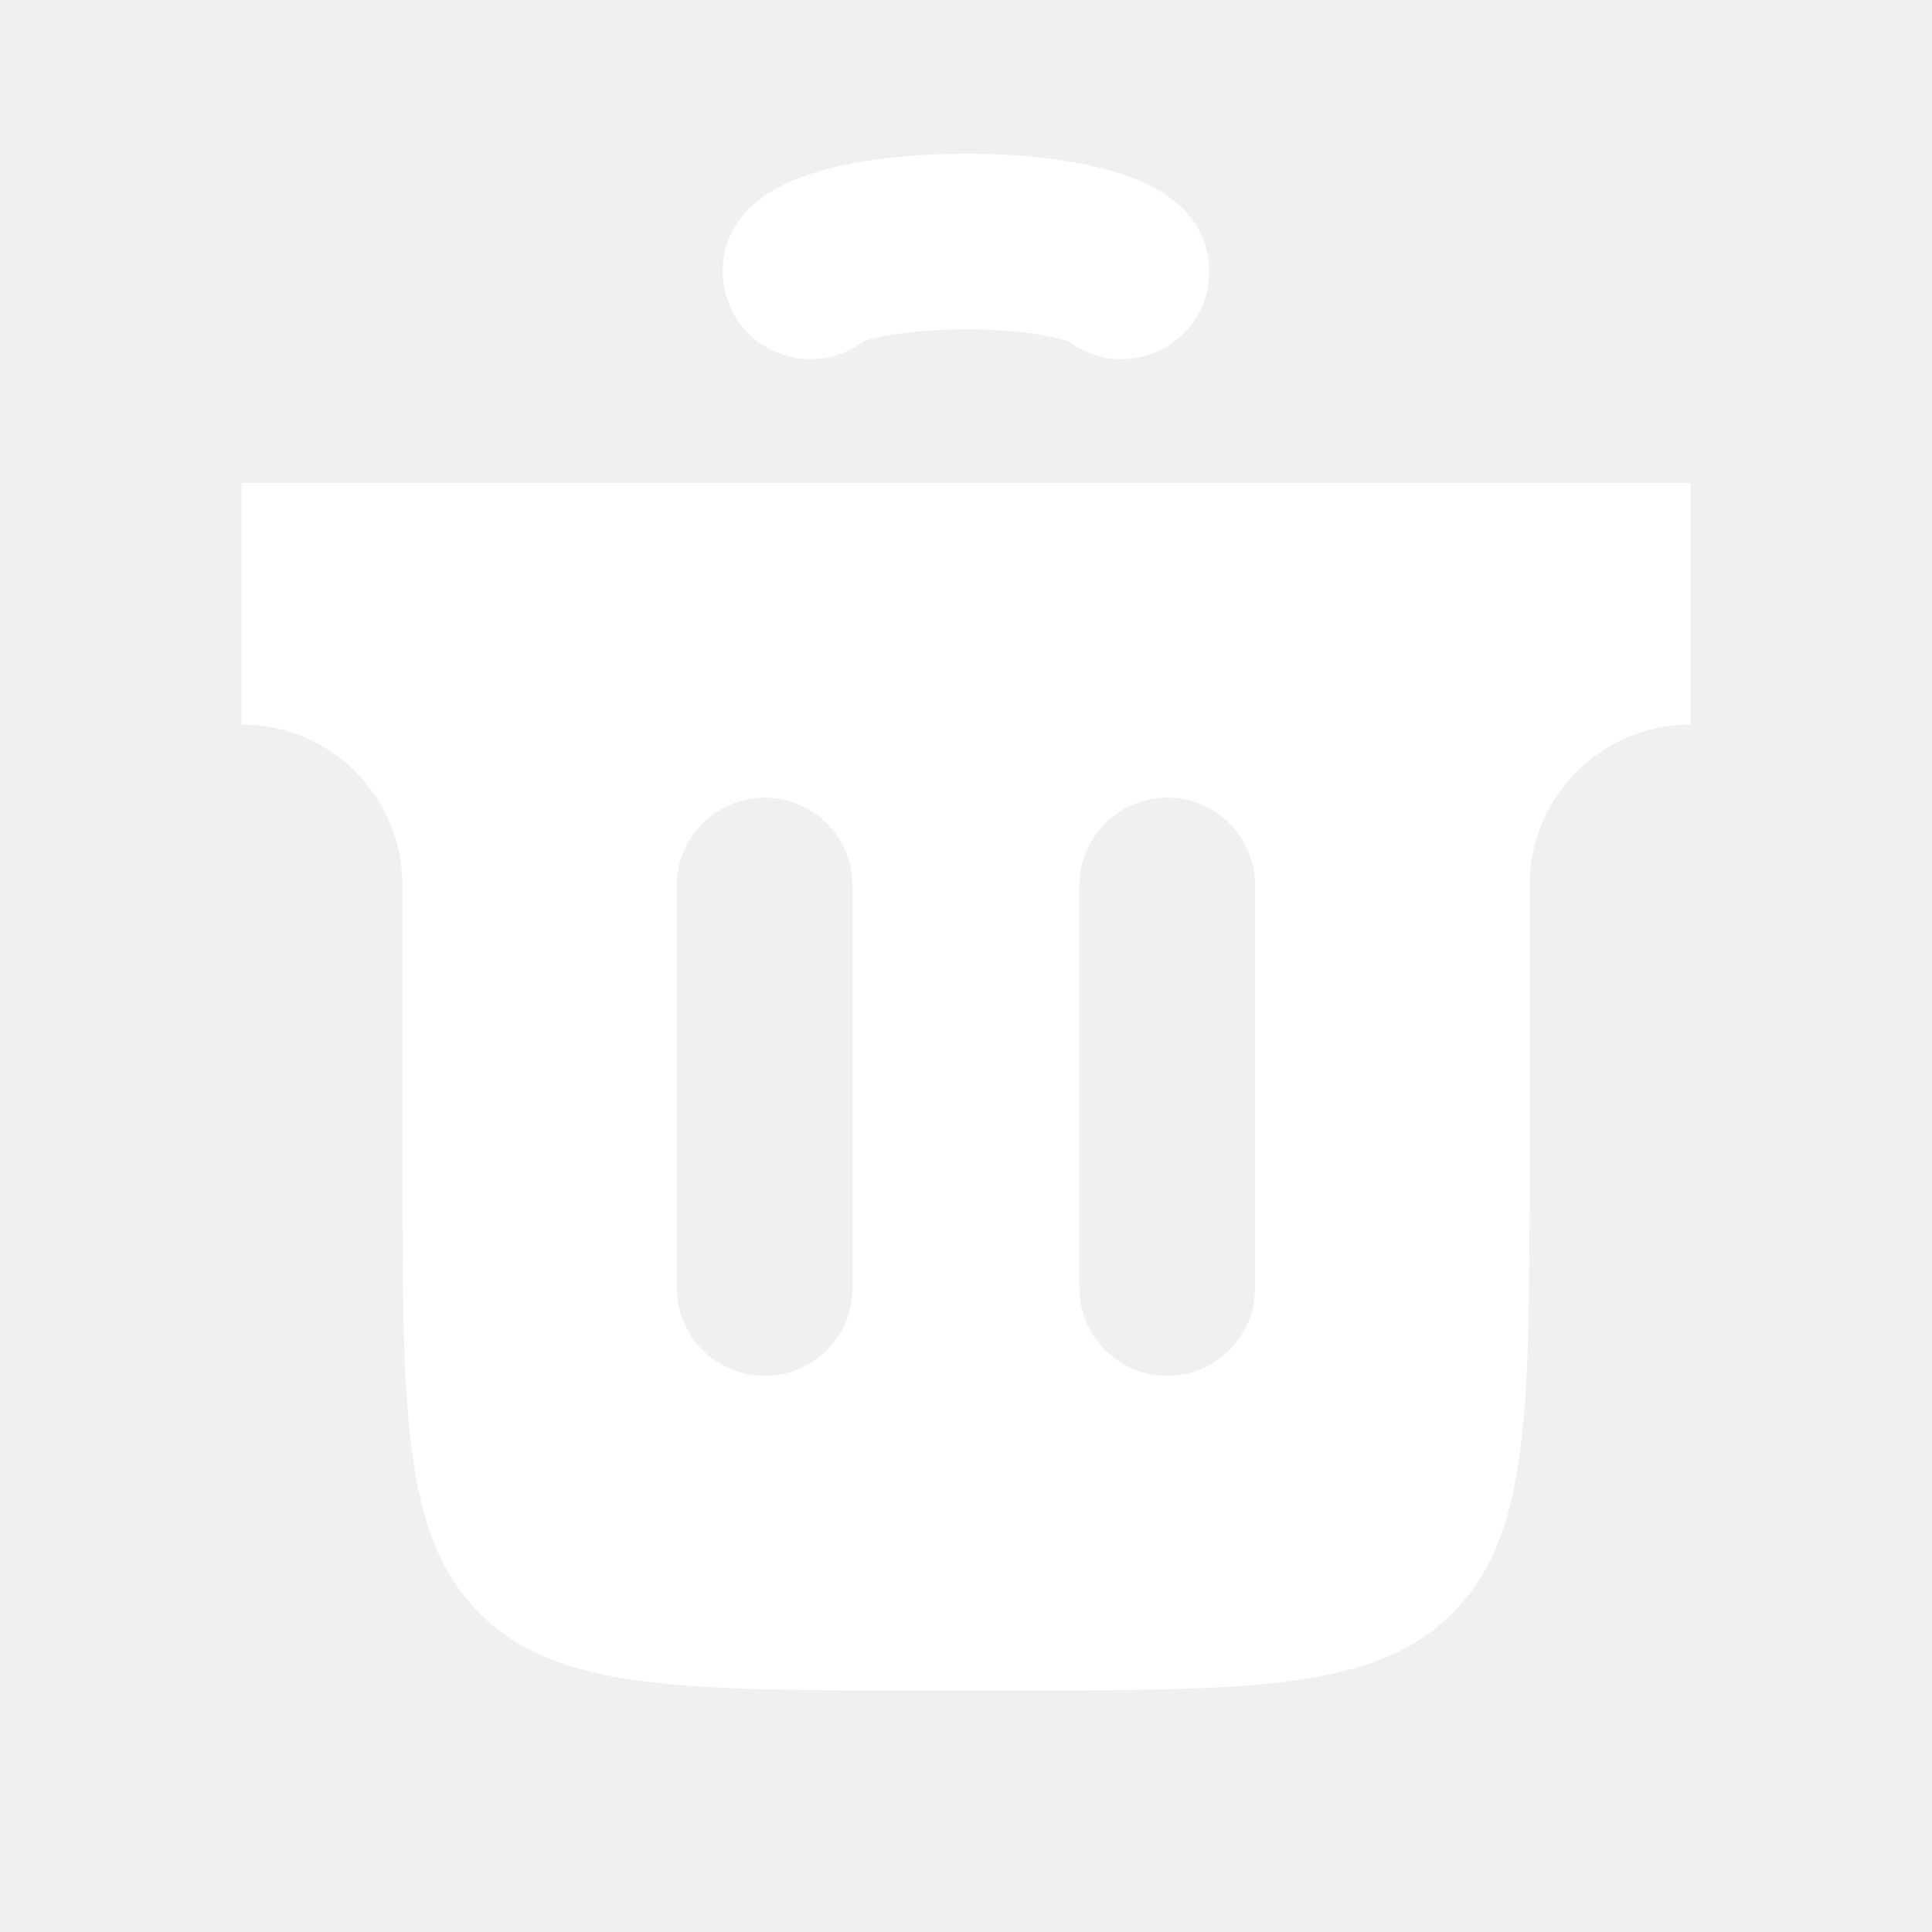
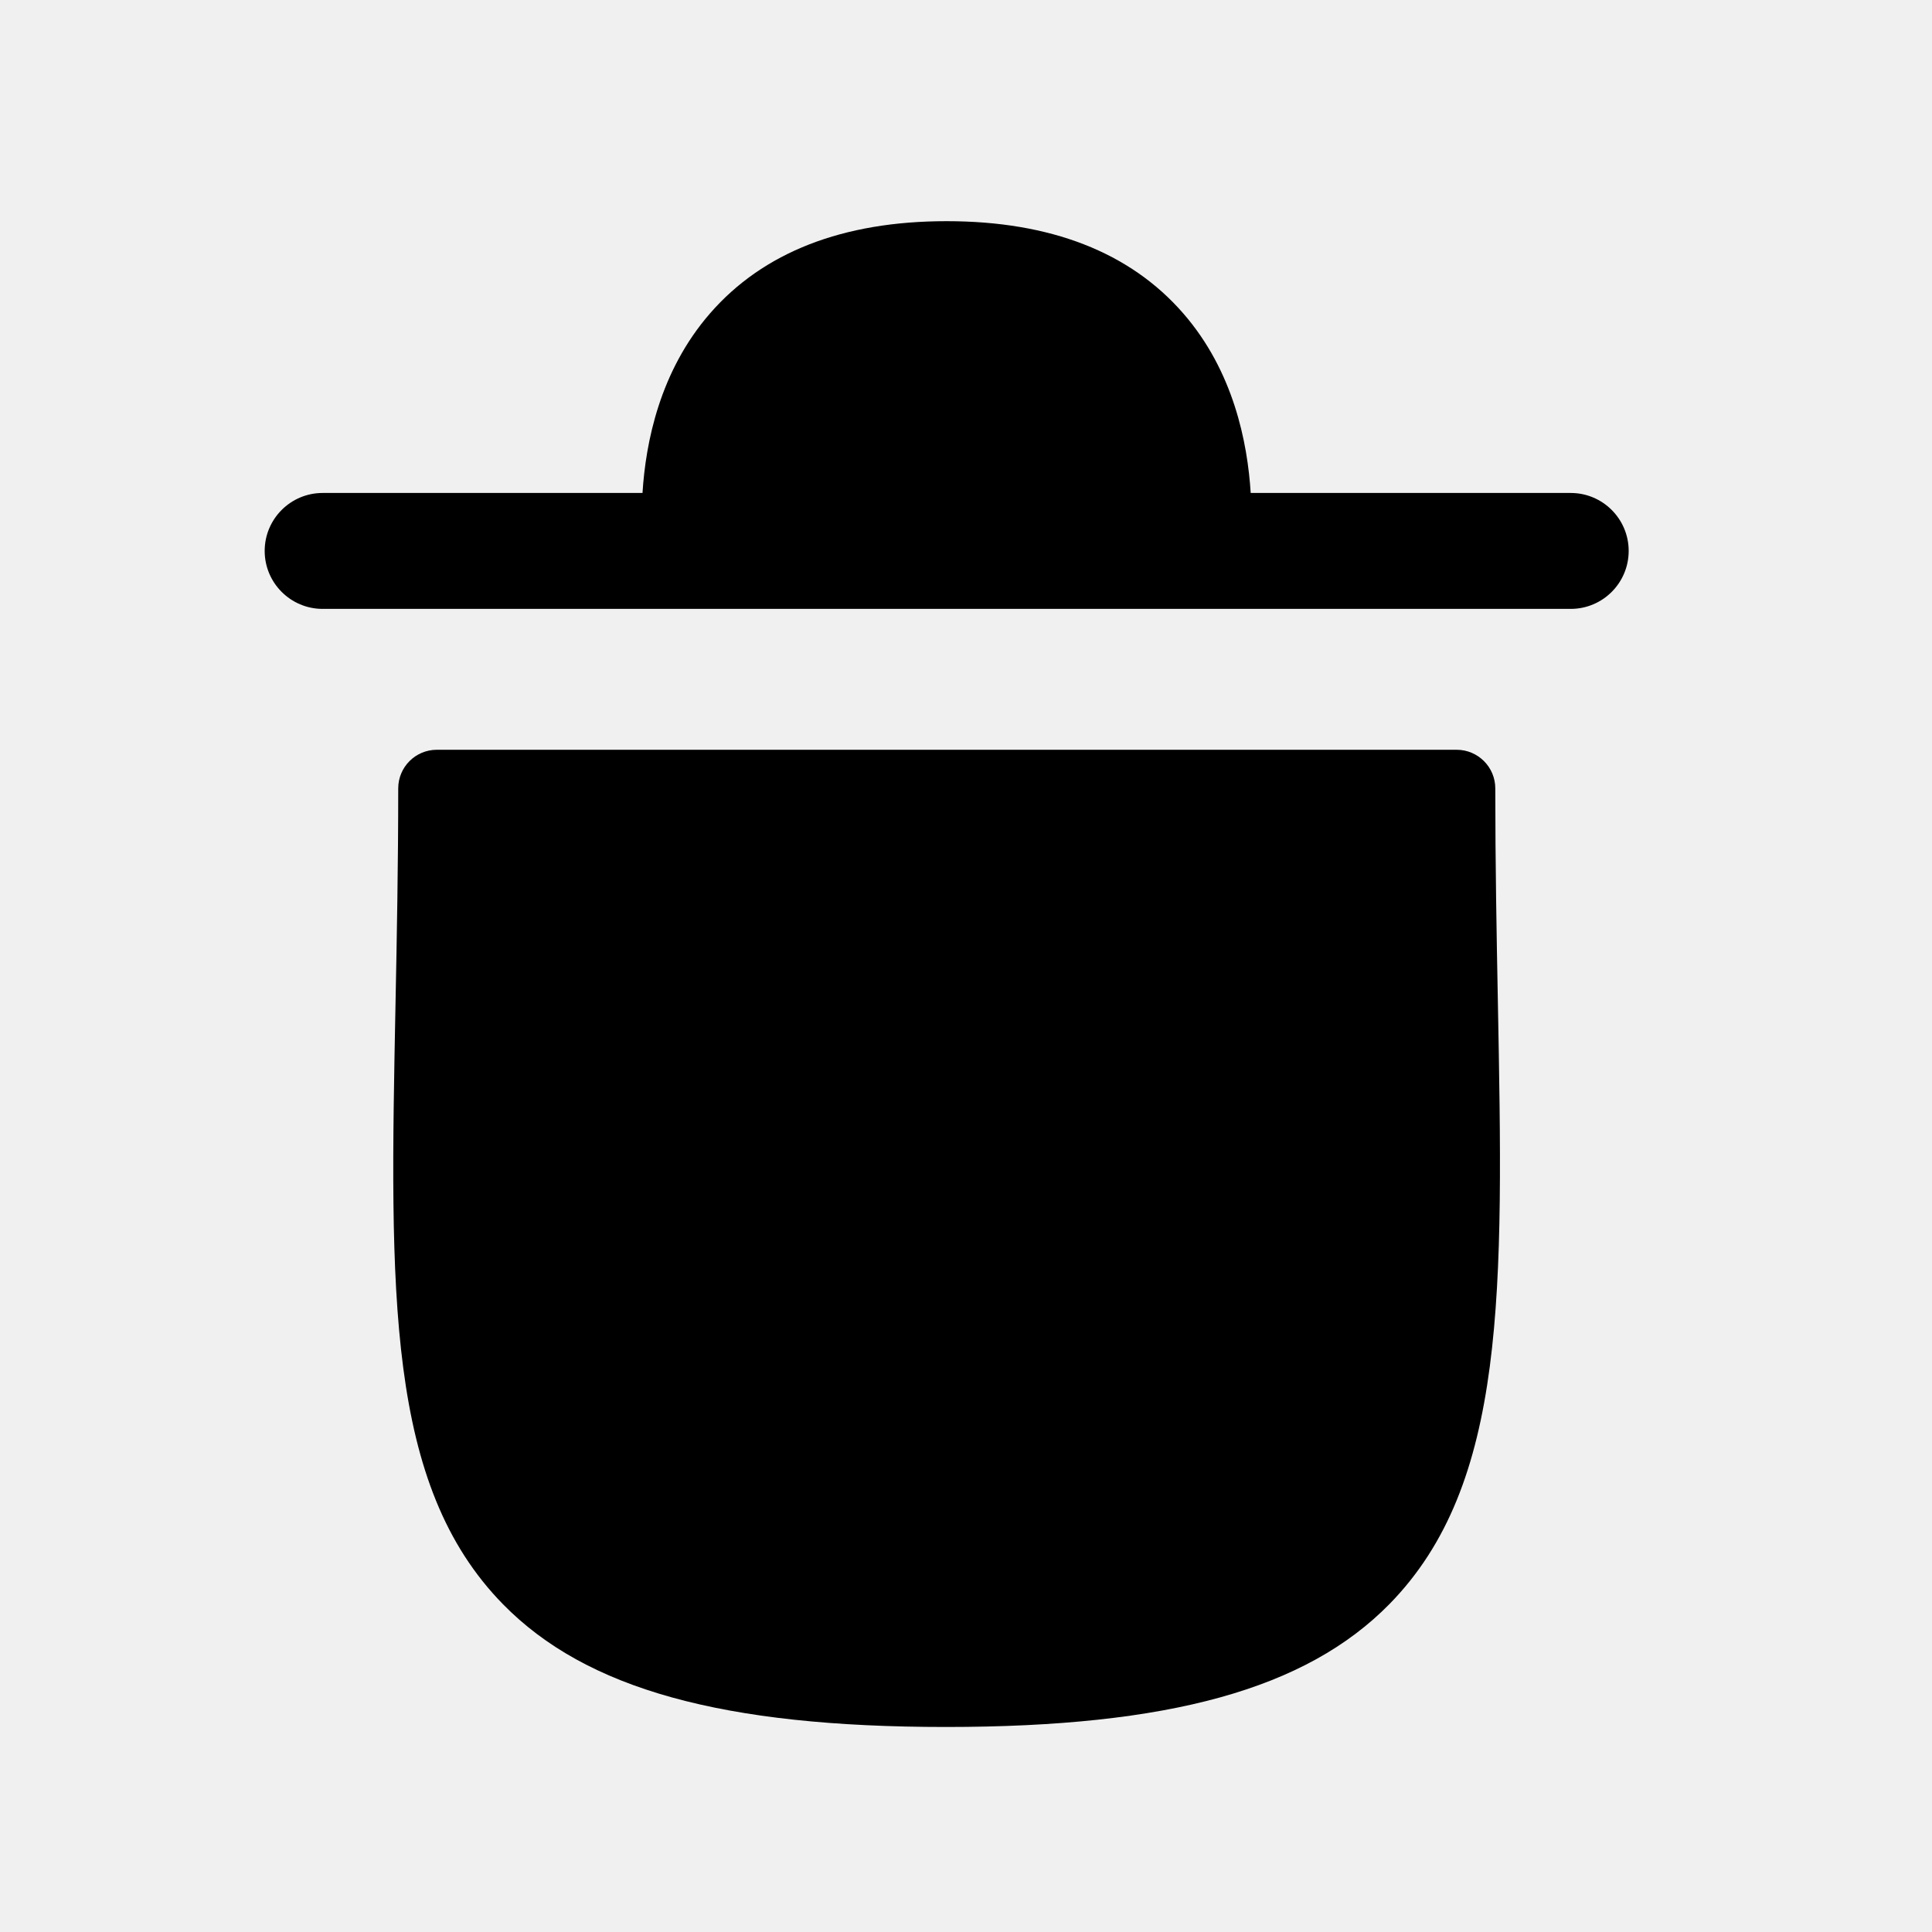
- <svg xmlns="http://www.w3.org/2000/svg" width="22" height="22" viewBox="0 0 22 22" fill="none">
-   <path fill-rule="evenodd" clip-rule="evenodd" d="M19.25 5.5H2.75V8.25C3.763 8.25 4.583 9.071 4.583 10.083V13.25C4.583 16.078 4.583 17.493 5.462 18.371C6.341 19.25 7.755 19.25 10.583 19.25H11.417C14.245 19.25 15.659 19.25 16.538 18.371C17.417 17.493 17.417 16.078 17.417 13.25V10.083C17.417 9.071 18.238 8.25 19.25 8.25V5.5ZM9.708 10.083C9.708 9.531 9.261 9.083 8.708 9.083C8.156 9.083 7.708 9.531 7.708 10.083V14.667C7.708 15.219 8.156 15.667 8.708 15.667C9.261 15.667 9.708 15.219 9.708 14.667V10.083ZM14.292 10.083C14.292 9.531 13.844 9.083 13.292 9.083C12.739 9.083 12.292 9.531 12.292 10.083V14.667C12.292 15.219 12.739 15.667 13.292 15.667C13.844 15.667 14.292 15.219 14.292 14.667V10.083Z" fill="white" />
-   <path d="M9.229 3.09C9.334 2.992 9.564 2.906 9.884 2.845C10.204 2.783 10.597 2.75 11 2.75C11.404 2.75 11.796 2.783 12.116 2.845C12.436 2.906 12.667 2.992 12.771 3.09" stroke="white" stroke-width="2" stroke-linecap="round" />
+ <svg xmlns="http://www.w3.org/2000/svg" width="25" height="25" viewBox="0 0 25 25" fill="none">
+   <path fill-rule="evenodd" clip-rule="evenodd" d="M19.349 10.202C19.349 9.926 19.125 9.702 18.849 9.702H5.653C5.376 9.702 5.153 9.926 5.153 10.202C5.153 11.199 5.135 12.128 5.118 12.989C5.044 16.738 4.995 19.215 6.51 20.76C7.586 21.857 9.353 22.347 12.24 22.347C15.13 22.347 16.9 21.856 17.979 20.757C19.501 19.205 19.453 16.716 19.382 12.946C19.366 12.097 19.349 11.182 19.349 10.202Z" fill="black" />
+   <path fill-rule="evenodd" clip-rule="evenodd" d="M20.325 6.379H16.184C16.143 5.725 15.962 4.803 15.311 4.055C14.623 3.264 13.593 2.862 12.249 2.862C10.906 2.862 9.876 3.264 9.188 4.055C8.537 4.803 8.355 5.725 8.314 6.379H4.175C3.761 6.379 3.425 6.715 3.425 7.129C3.425 7.543 3.761 7.879 4.175 7.879H20.325C20.739 7.879 21.075 7.543 21.075 7.129C21.075 6.715 20.739 6.379 20.325 6.379Z" fill="black" />
</svg>
